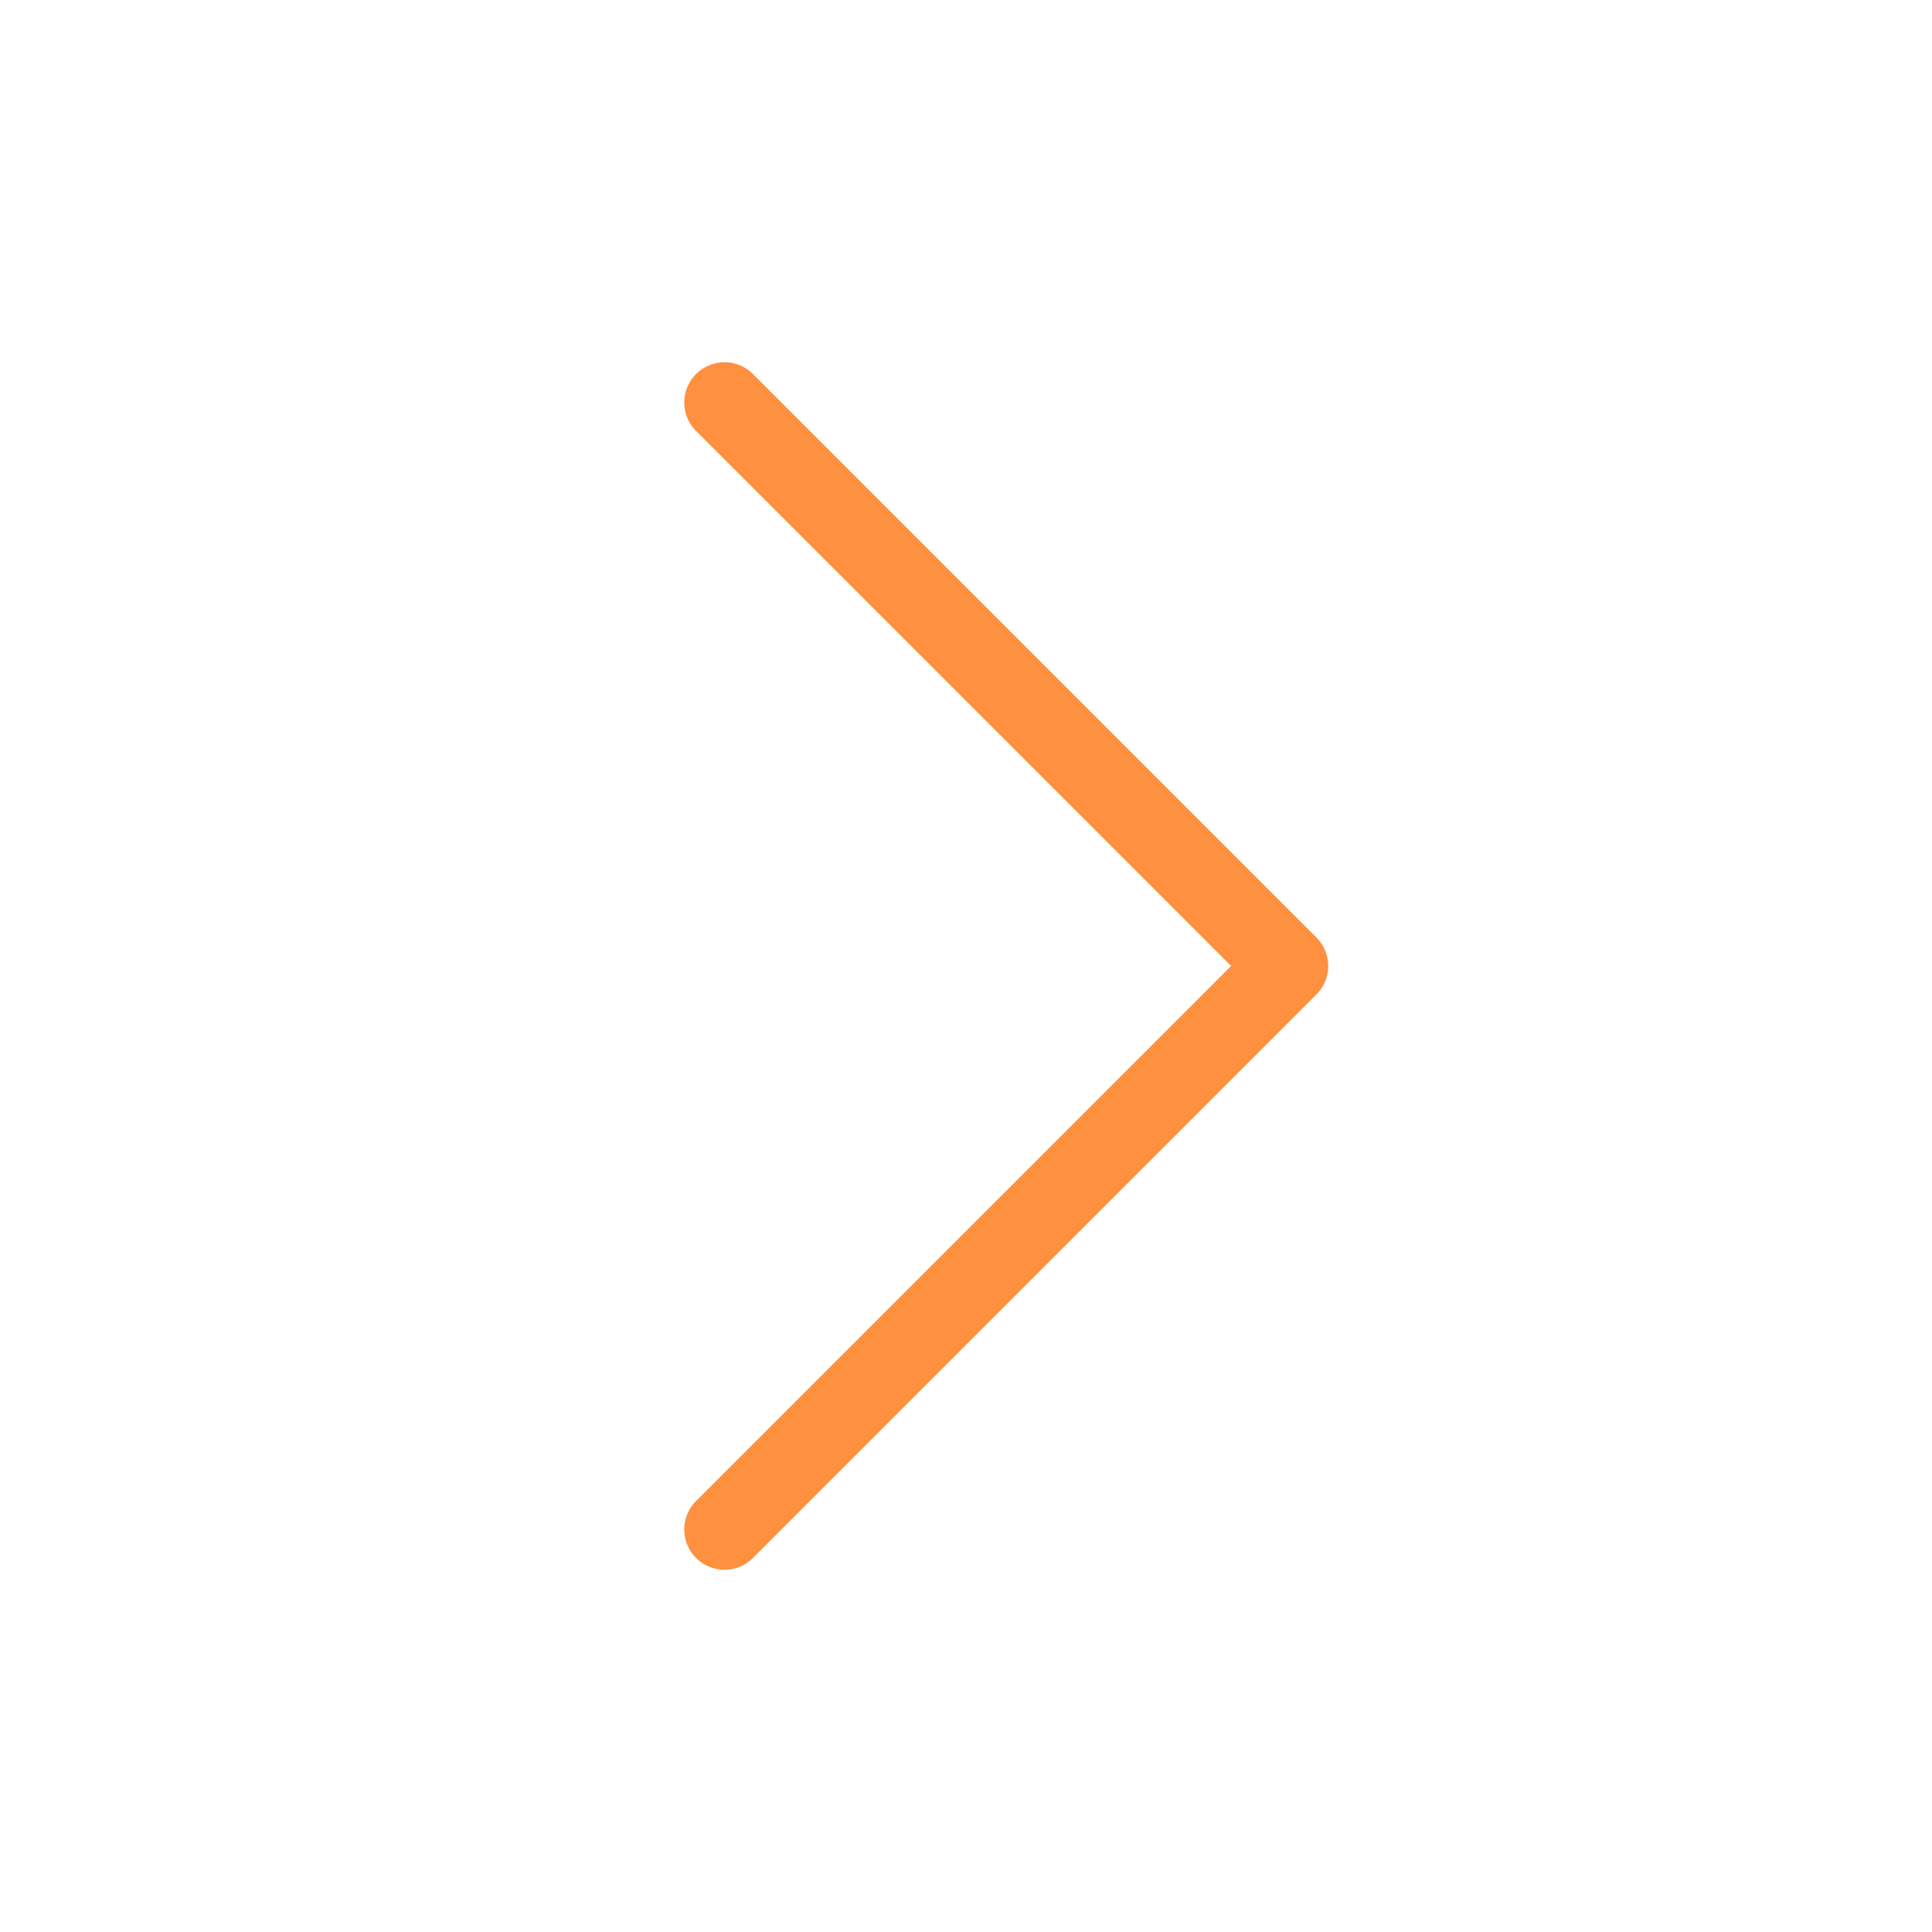
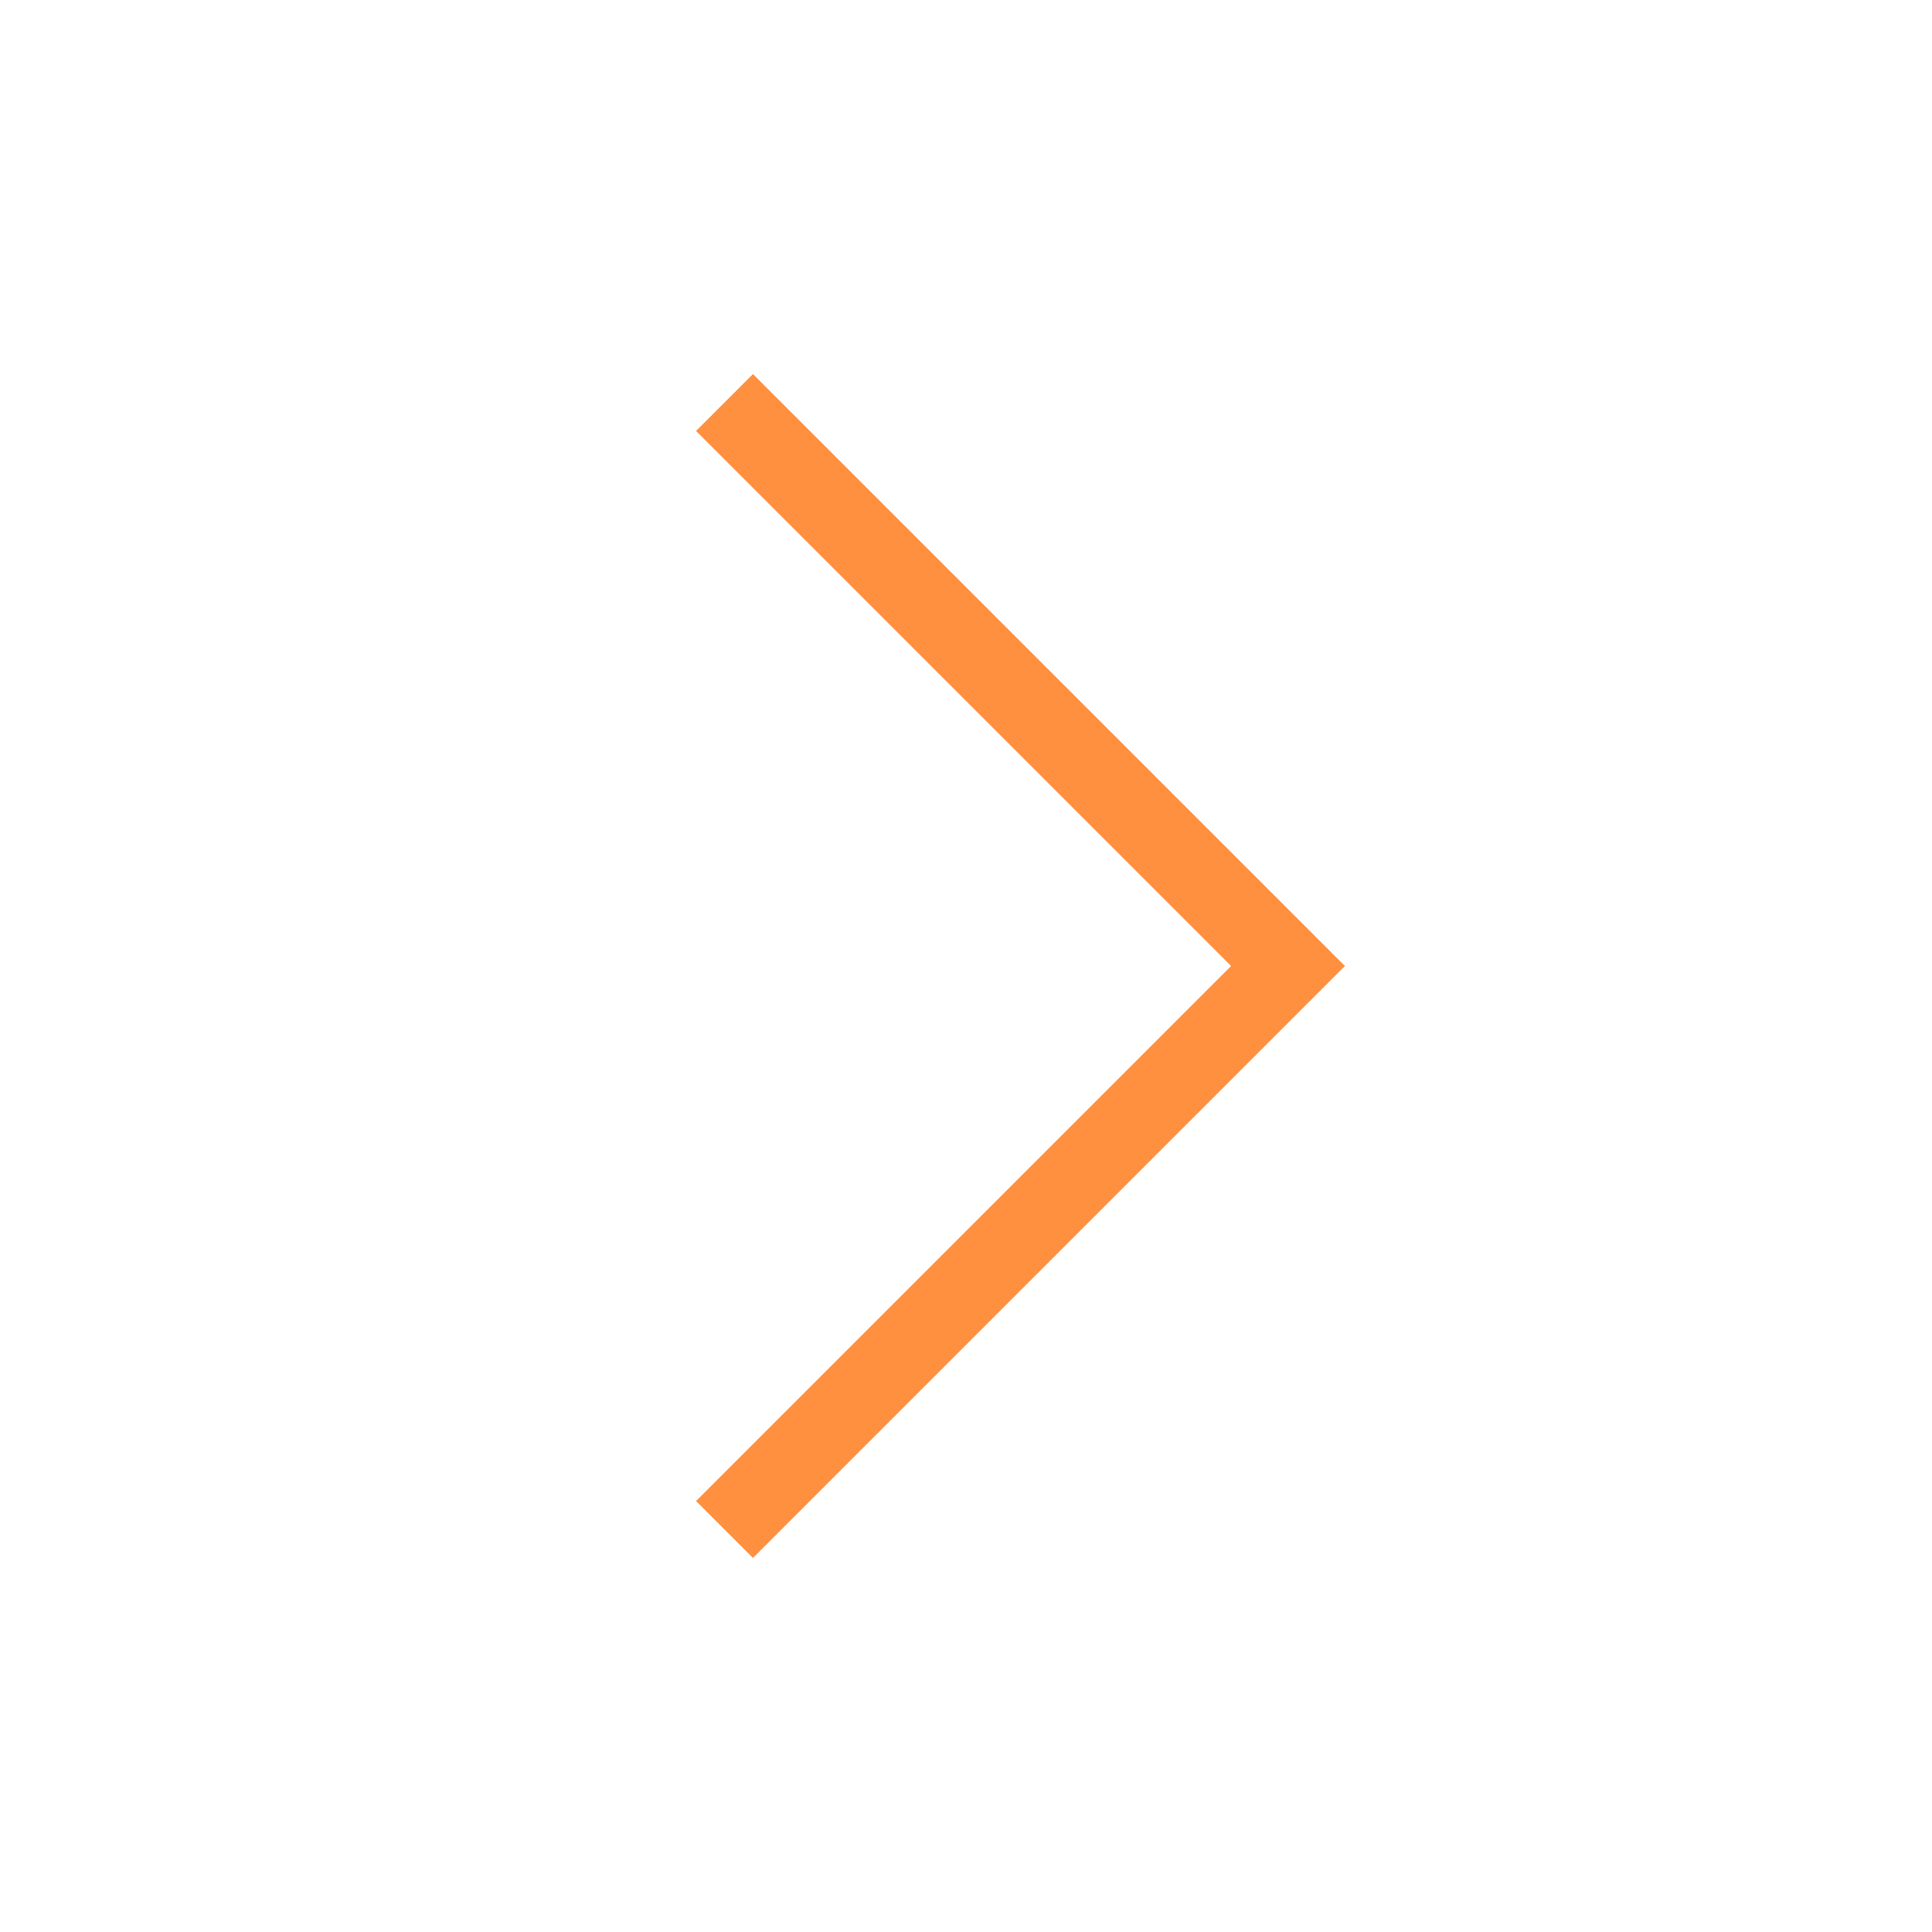
<svg xmlns="http://www.w3.org/2000/svg" width="24" height="24" viewBox="0 0 24 24" fill="none">
-   <path d="M9 5L16 12L9 19" stroke="#FF9040" stroke-width="1" stroke-linecap="round" stroke-linejoin="round" />
+   <path d="M9 5L16 12L9 19" stroke="#FF9040" strokeWidth="1" strokeLinecap="round" strokeLinejoin="round" />
</svg>
